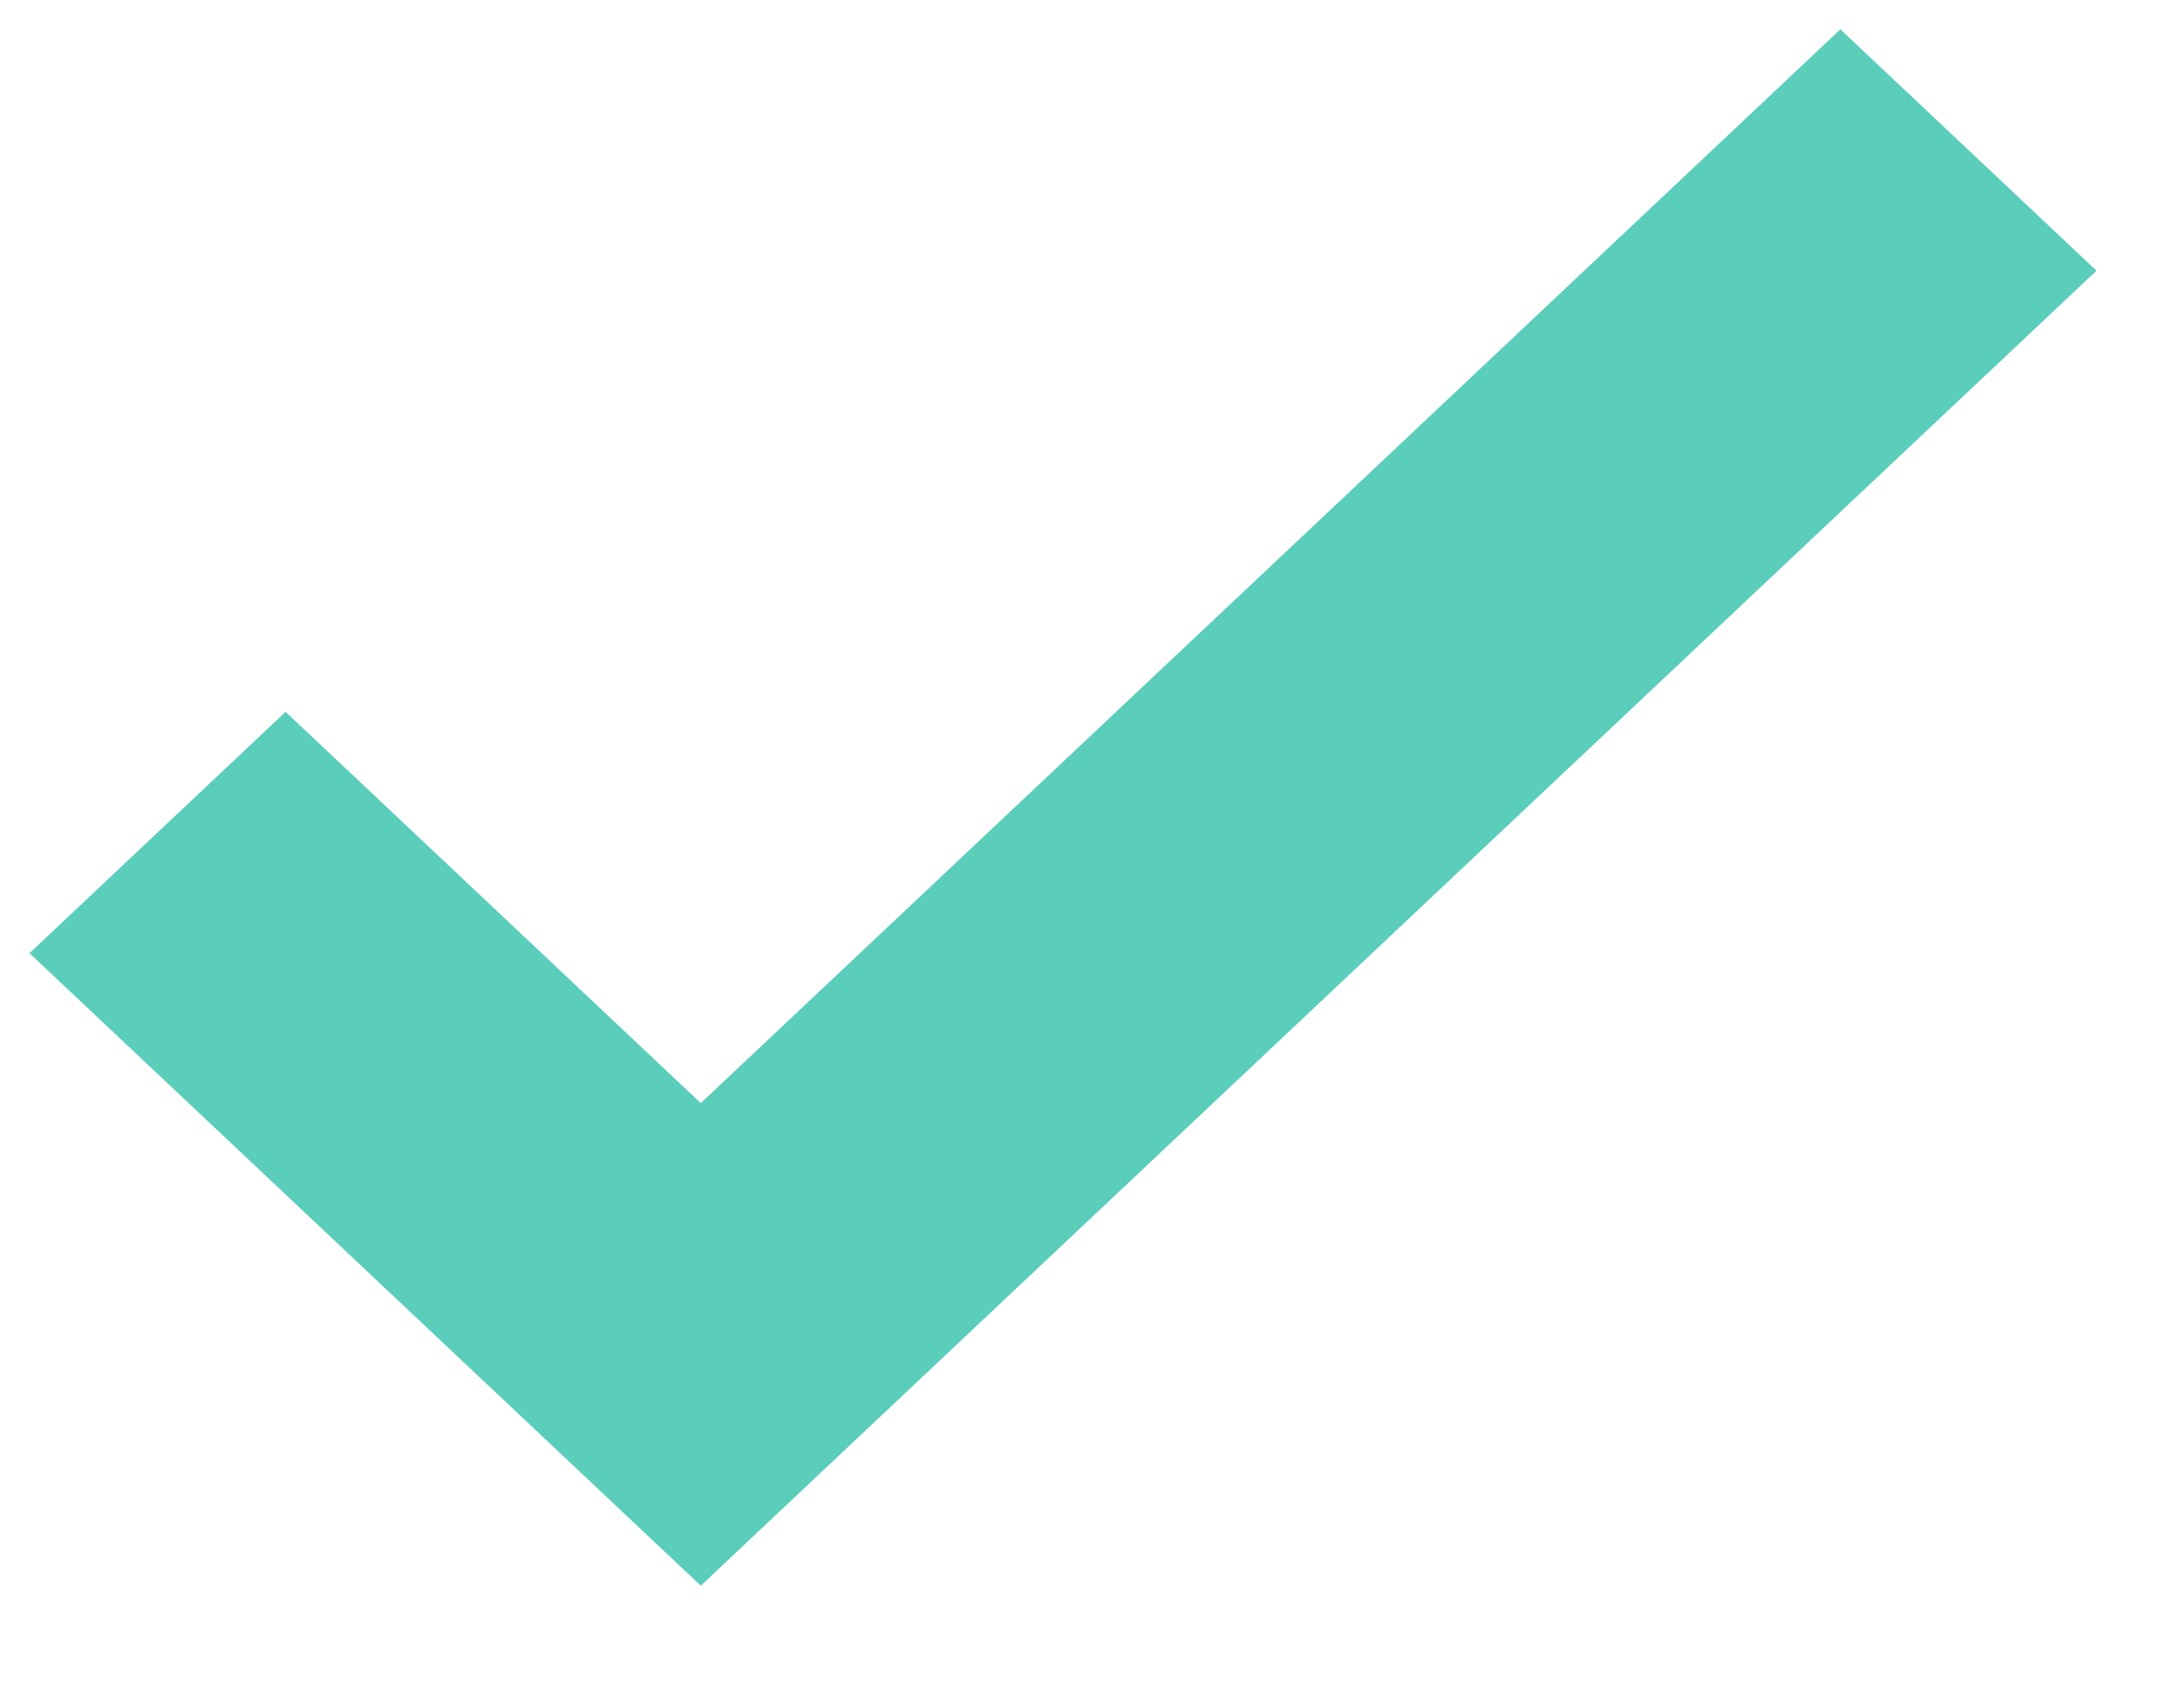
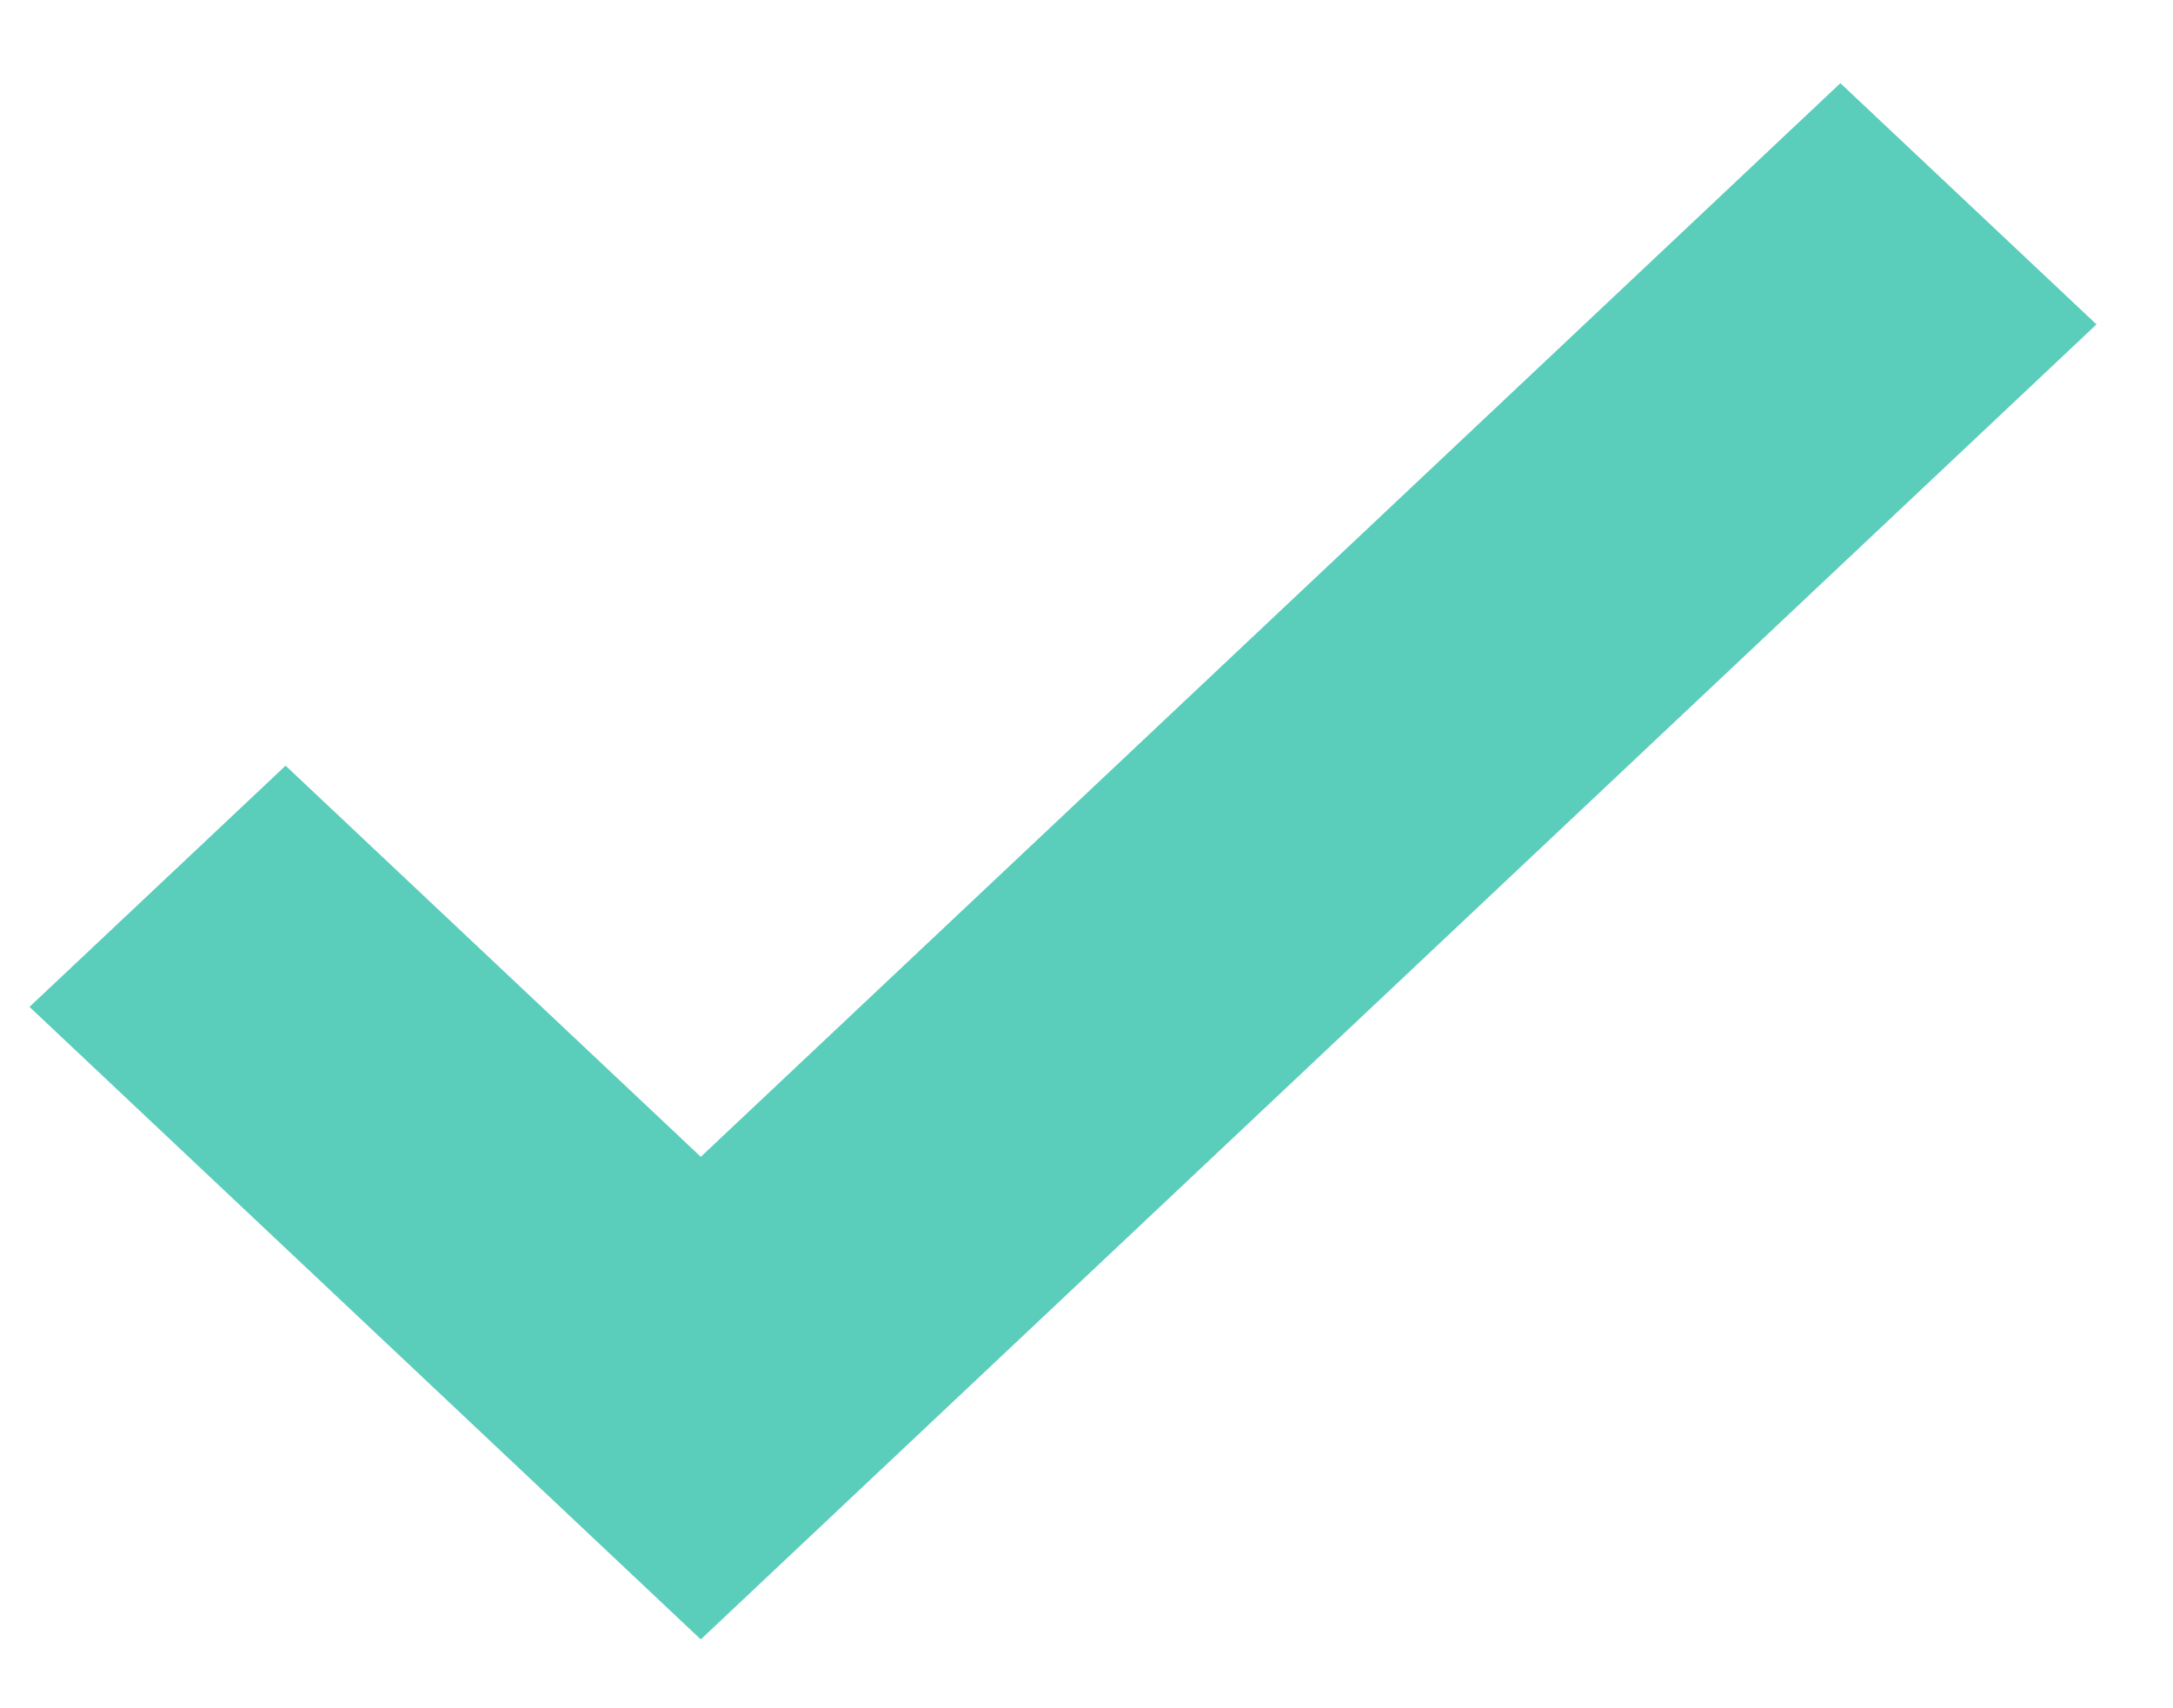
<svg xmlns="http://www.w3.org/2000/svg" width="14" height="11" viewBox="0 0 14 11" fill="none">
-   <path fill-rule="evenodd" clip-rule="evenodd" d="M13.507 1.744L4.515 10.216L0.19 6.141L1.84 4.586L4.515 7.107L11.857 0.189L13.507 1.744Z" fill="#5ACDBB" />
+   <path fill-rule="evenodd" clip-rule="evenodd" d="M13.507 2.09L4.515 10.562L0.19 6.487L1.84 4.933L4.515 7.453L11.857 0.536L13.507 2.09Z" fill="#5ACDBB" />
</svg>
